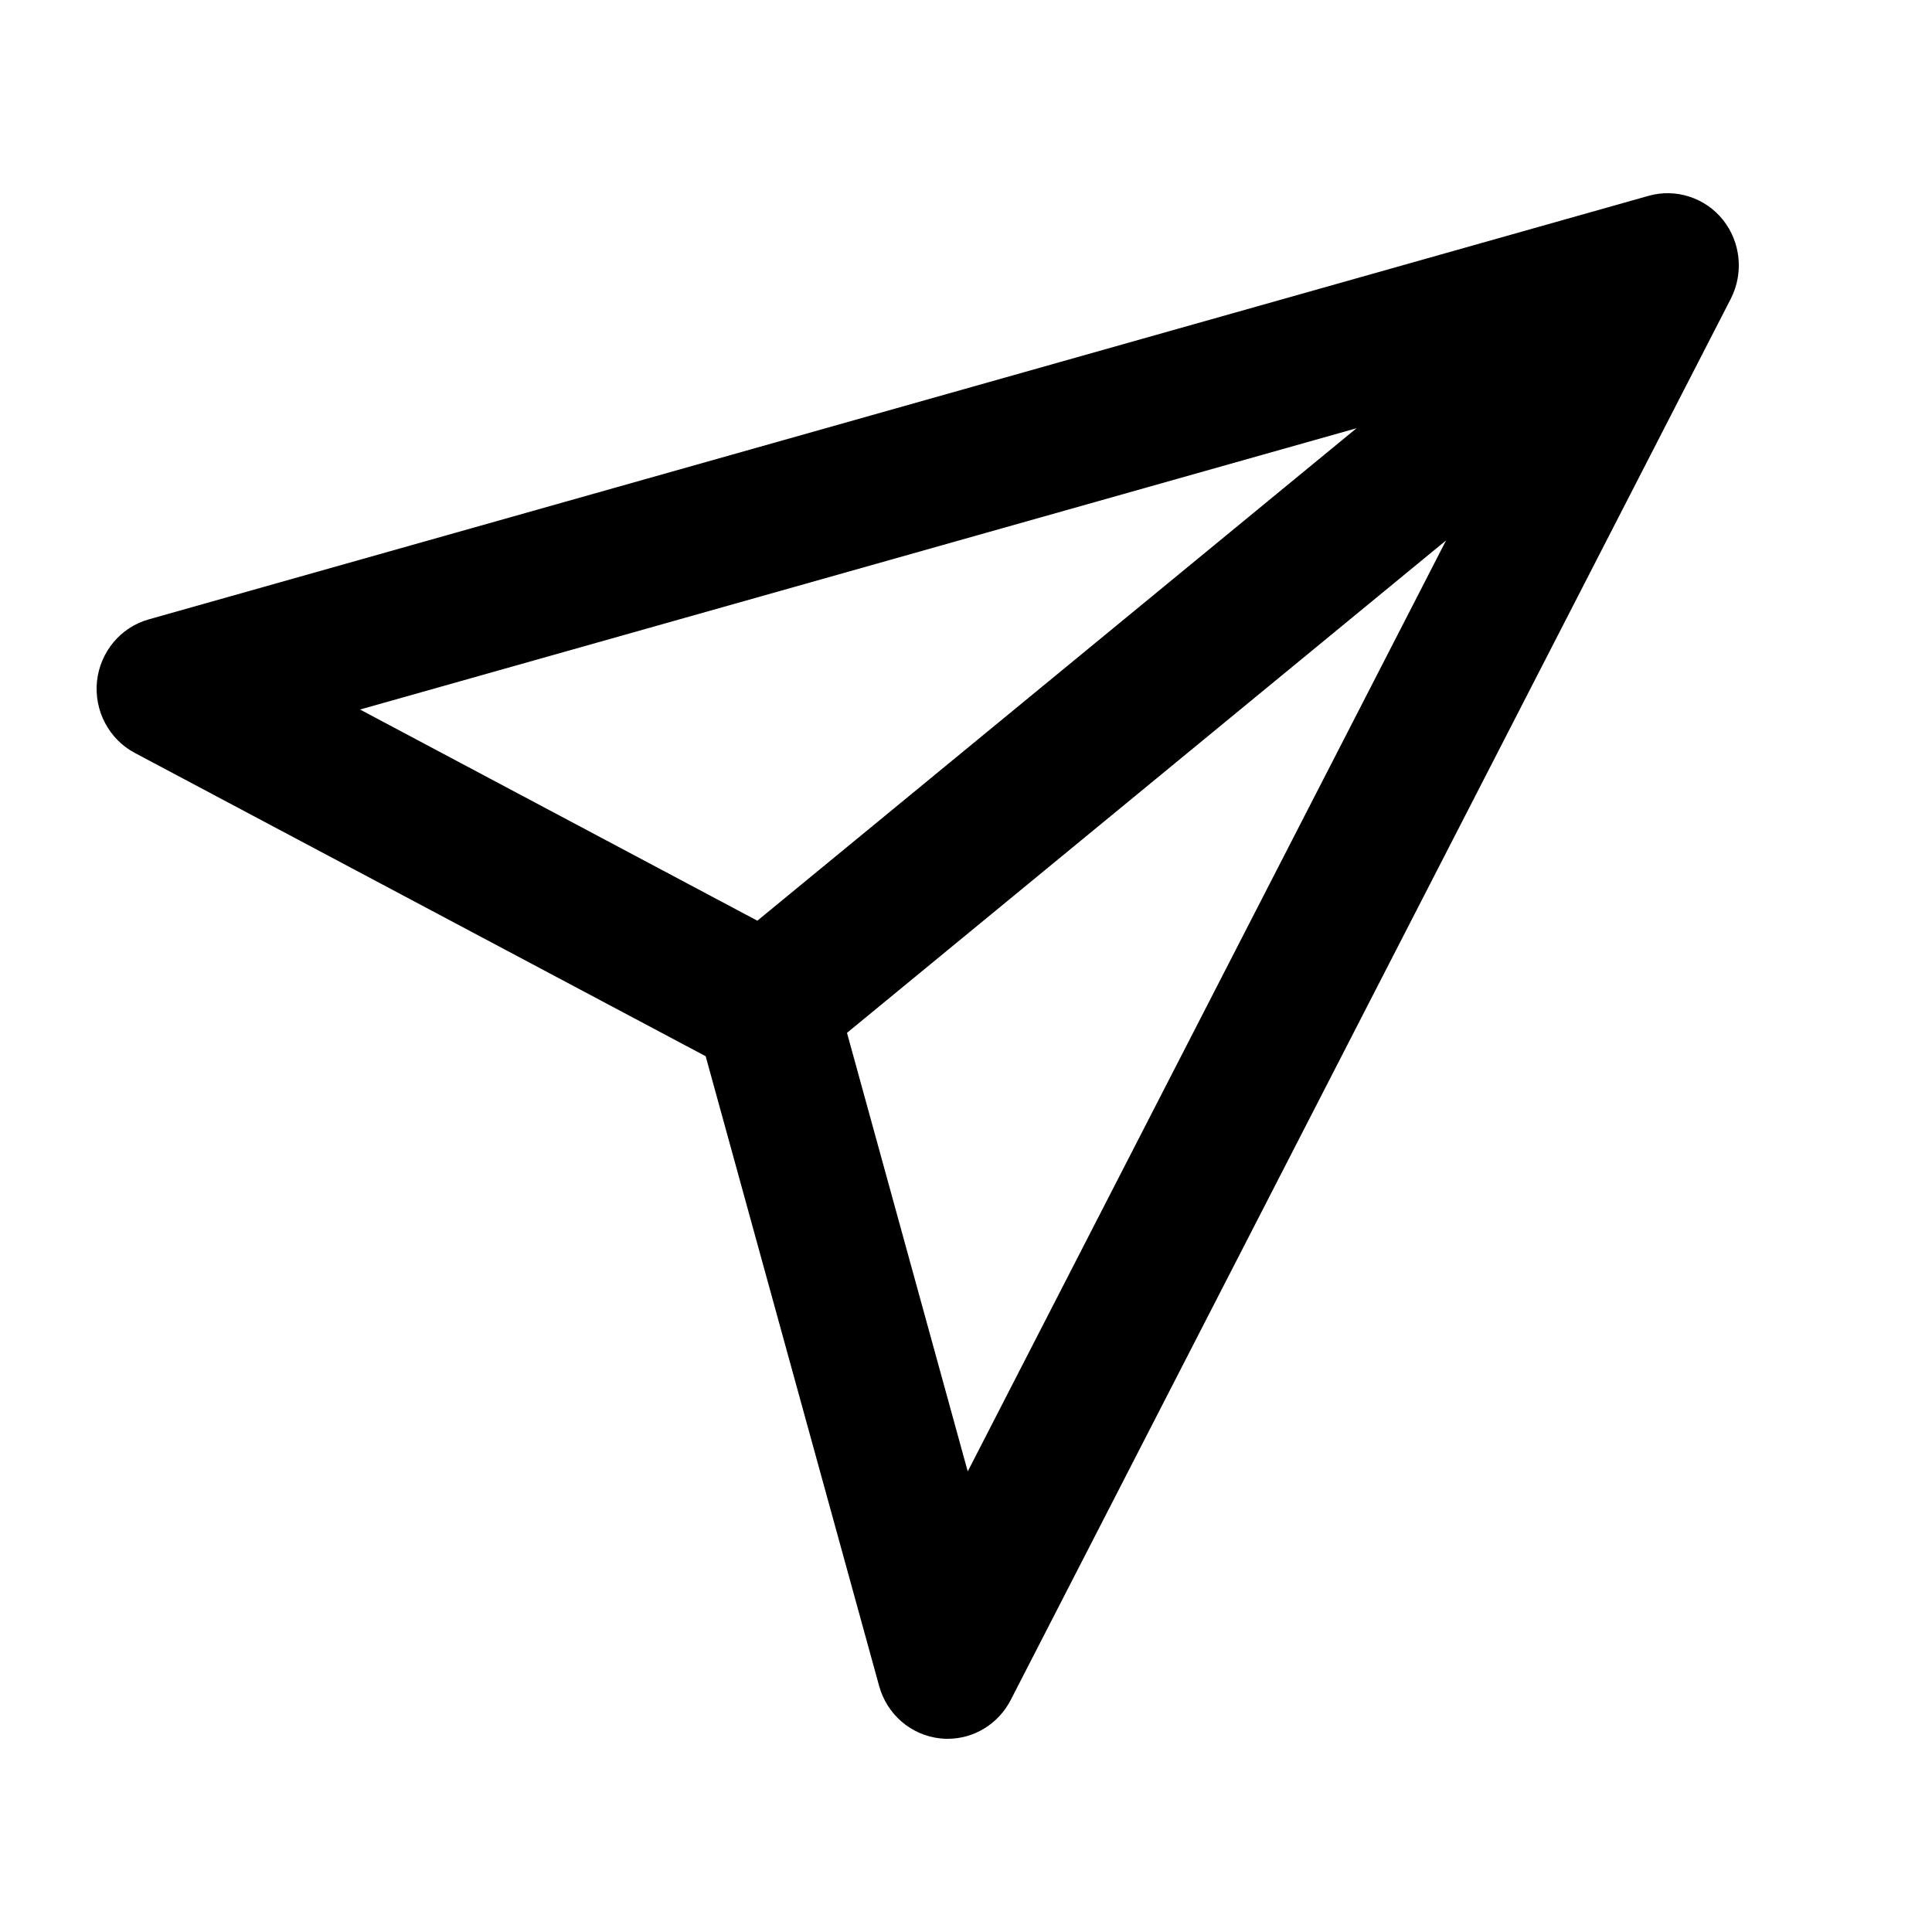
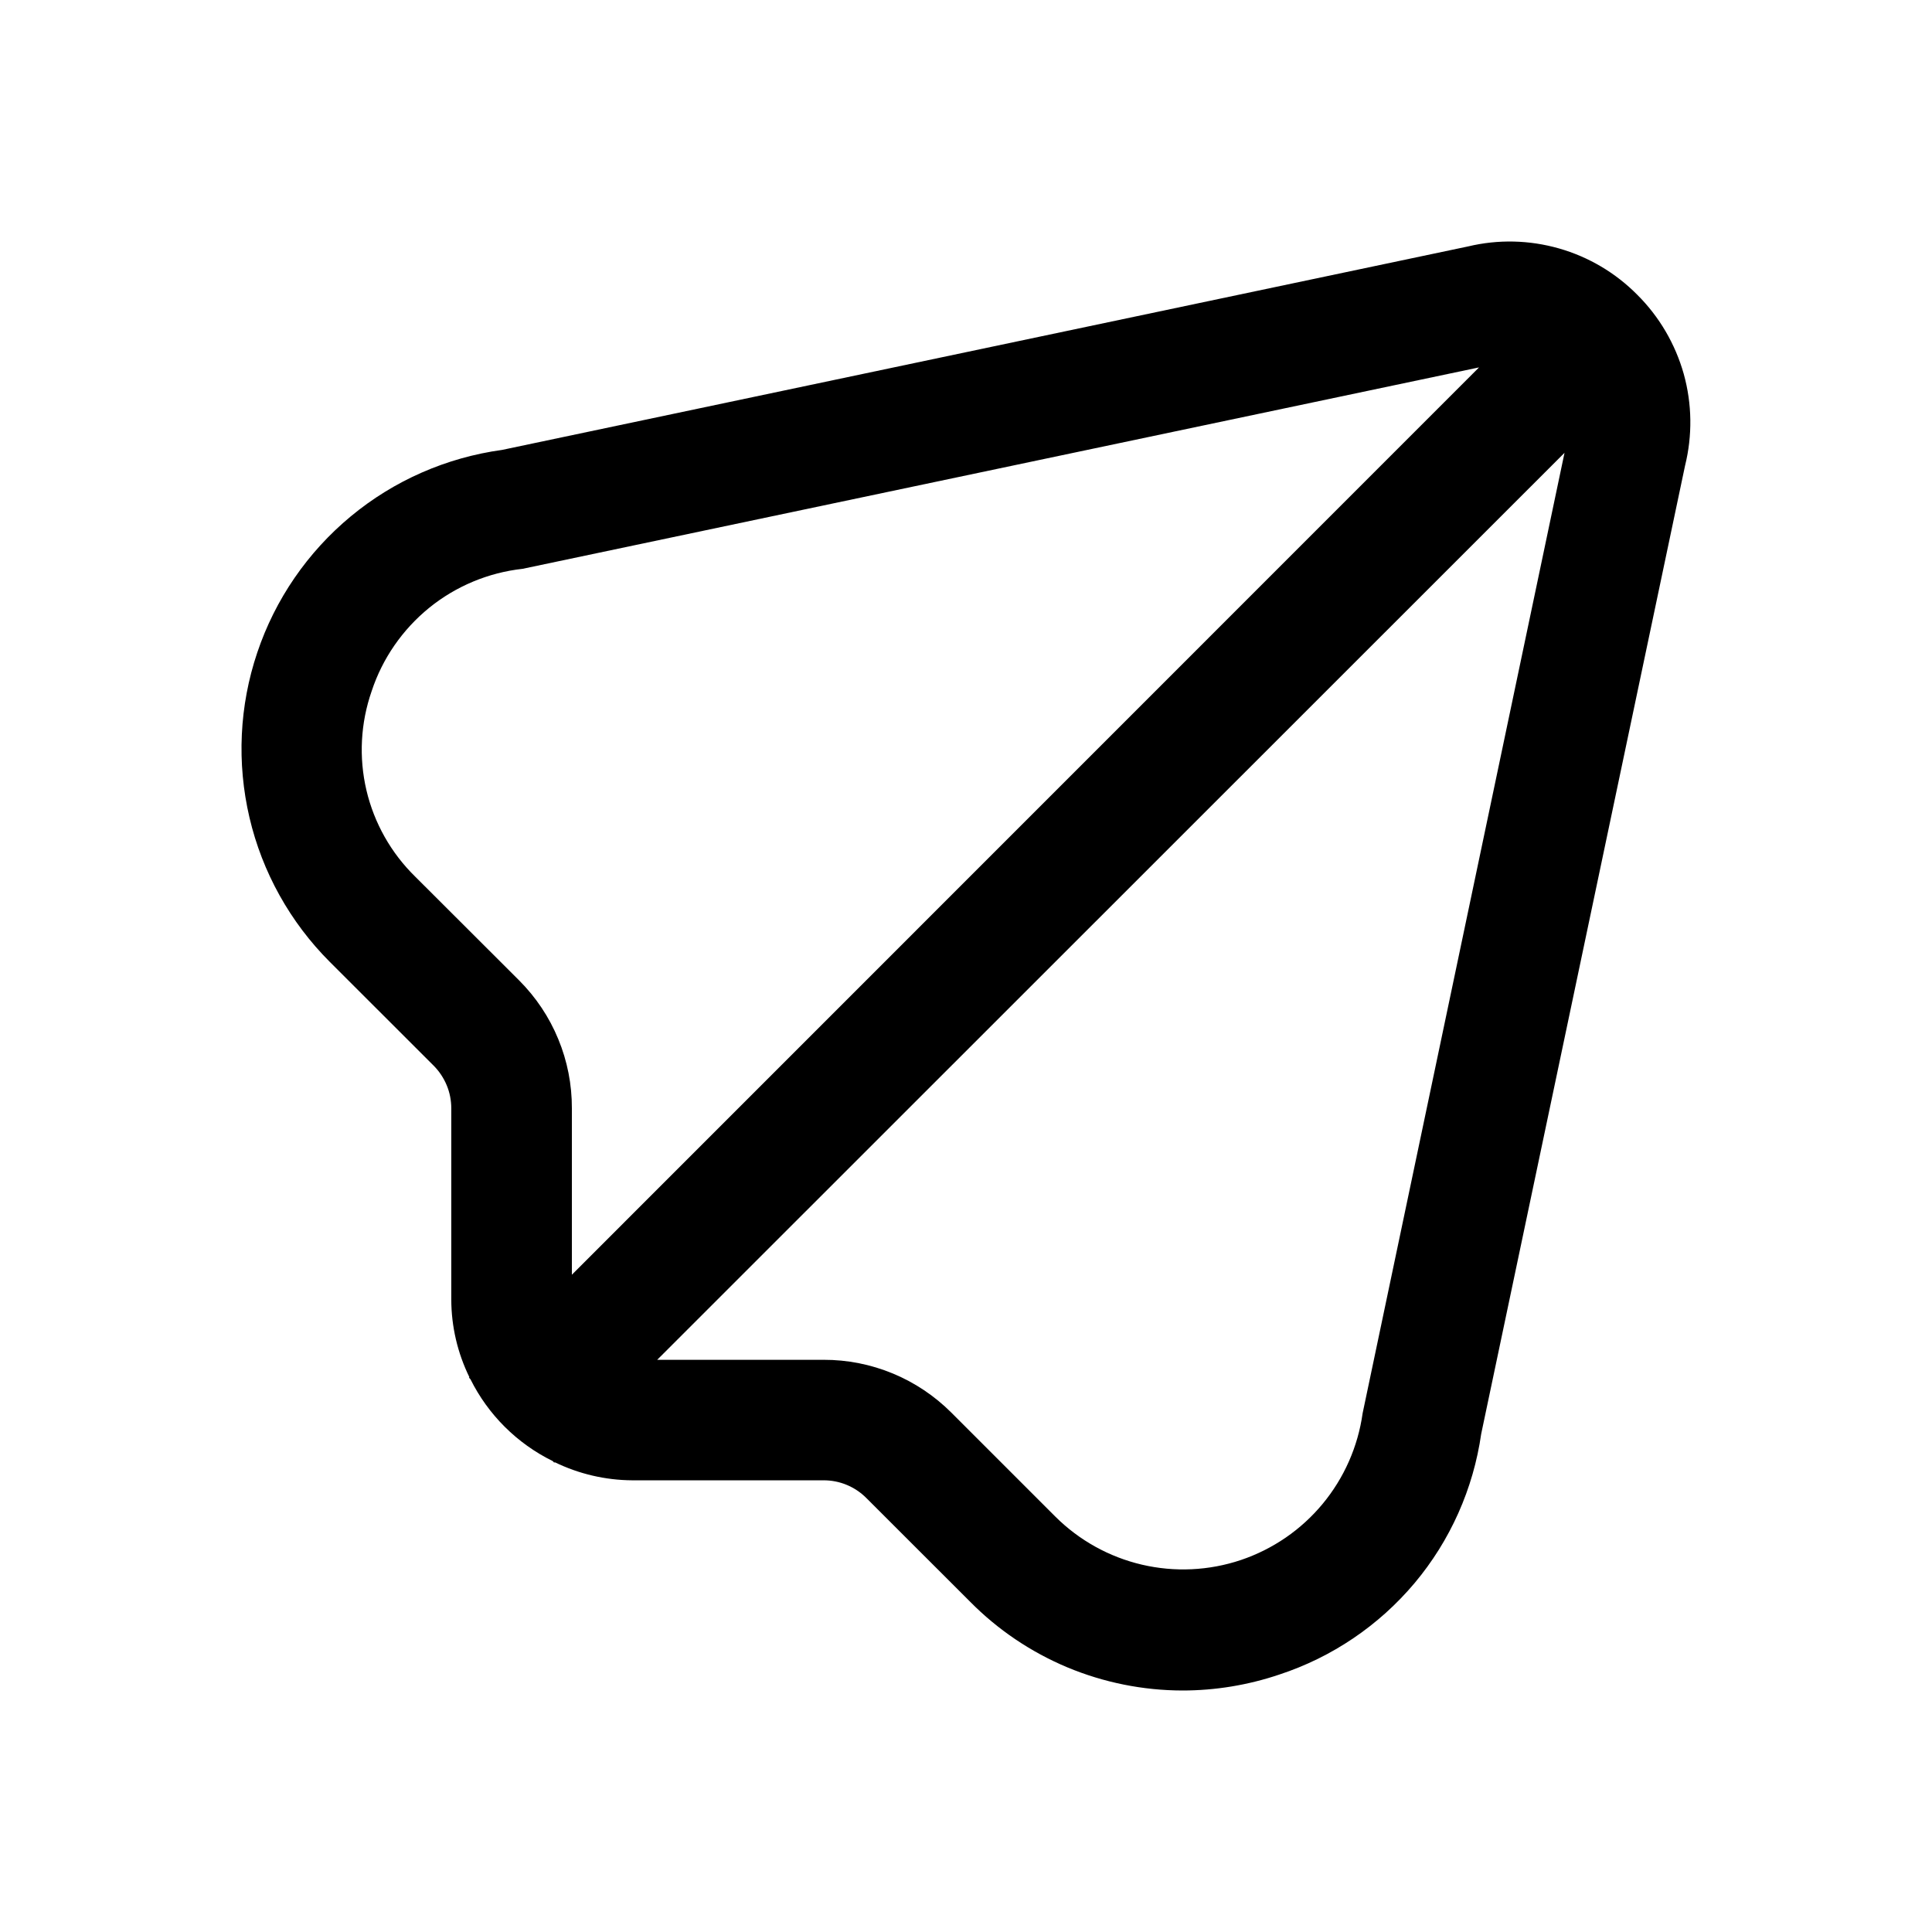
- <svg id="send" viewBox="0 0 20 20">
-   <path d="M10.018,15.232 L8.768,10.692 L14.97,5.594 L10.018,15.232 Z M3.727,7.345 L14.043,4.433 L7.84,9.531 L3.727,7.345 Z M17.836,2.276 C17.652,2.045 17.346,1.948 17.067,2.027 L1.539,6.412 C1.248,6.494 1.036,6.749 1.004,7.053 C0.973,7.358 1.128,7.652 1.395,7.794 L7.305,10.934 L9.101,17.454 C9.182,17.749 9.433,17.964 9.734,17.996 C9.759,17.999 9.786,18 9.81,18 C10.082,18 10.335,17.847 10.463,17.598 L17.917,3.093 C18.052,2.829 18.021,2.508 17.836,2.276 Z" />
+ <svg id="send" viewBox="0 0 24 24">
+   <path d="M20.338 3.661C20.069 3.389 19.734 3.191 19.366 3.086C18.998 2.981 18.61 2.972 18.238 3.061L6.237 5.589C5.546 5.684 4.895 5.969 4.358 6.414C3.821 6.859 3.418 7.445 3.196 8.106C2.973 8.767 2.94 9.477 3.099 10.156C3.258 10.835 3.604 11.456 4.098 11.95L5.386 13.237C5.456 13.307 5.511 13.39 5.549 13.481C5.587 13.572 5.606 13.67 5.606 13.768V16.145C5.607 16.479 5.684 16.808 5.831 17.108L5.825 17.113L5.844 17.133C6.064 17.575 6.423 17.932 6.866 18.15L6.885 18.17L6.891 18.164C7.191 18.31 7.52 18.387 7.854 18.389H10.23C10.429 18.388 10.62 18.467 10.761 18.608L12.049 19.895C12.394 20.245 12.805 20.522 13.258 20.712C13.711 20.901 14.197 20.999 14.688 21C15.098 21 15.504 20.933 15.892 20.802C16.547 20.587 17.129 20.193 17.573 19.665C18.016 19.137 18.302 18.495 18.4 17.812L20.932 5.786C21.025 5.411 21.02 5.018 20.916 4.645C20.811 4.273 20.612 3.933 20.338 3.661ZM6.448 12.178L5.159 10.891C4.859 10.598 4.648 10.225 4.552 9.817C4.456 9.408 4.479 8.981 4.617 8.585C4.751 8.179 5 7.82 5.332 7.55C5.664 7.281 6.067 7.113 6.492 7.066L18.373 4.564L7.104 15.835V13.768C7.105 13.473 7.048 13.181 6.935 12.908C6.823 12.635 6.657 12.387 6.448 12.178ZM16.927 17.556C16.869 17.97 16.697 18.36 16.43 18.682C16.163 19.004 15.812 19.245 15.415 19.379C15.019 19.512 14.593 19.532 14.186 19.437C13.779 19.342 13.406 19.135 13.11 18.84L11.82 17.55C11.611 17.341 11.364 17.175 11.091 17.062C10.818 16.949 10.526 16.891 10.23 16.892H8.164L19.435 5.625L16.927 17.556Z" />
</svg>
